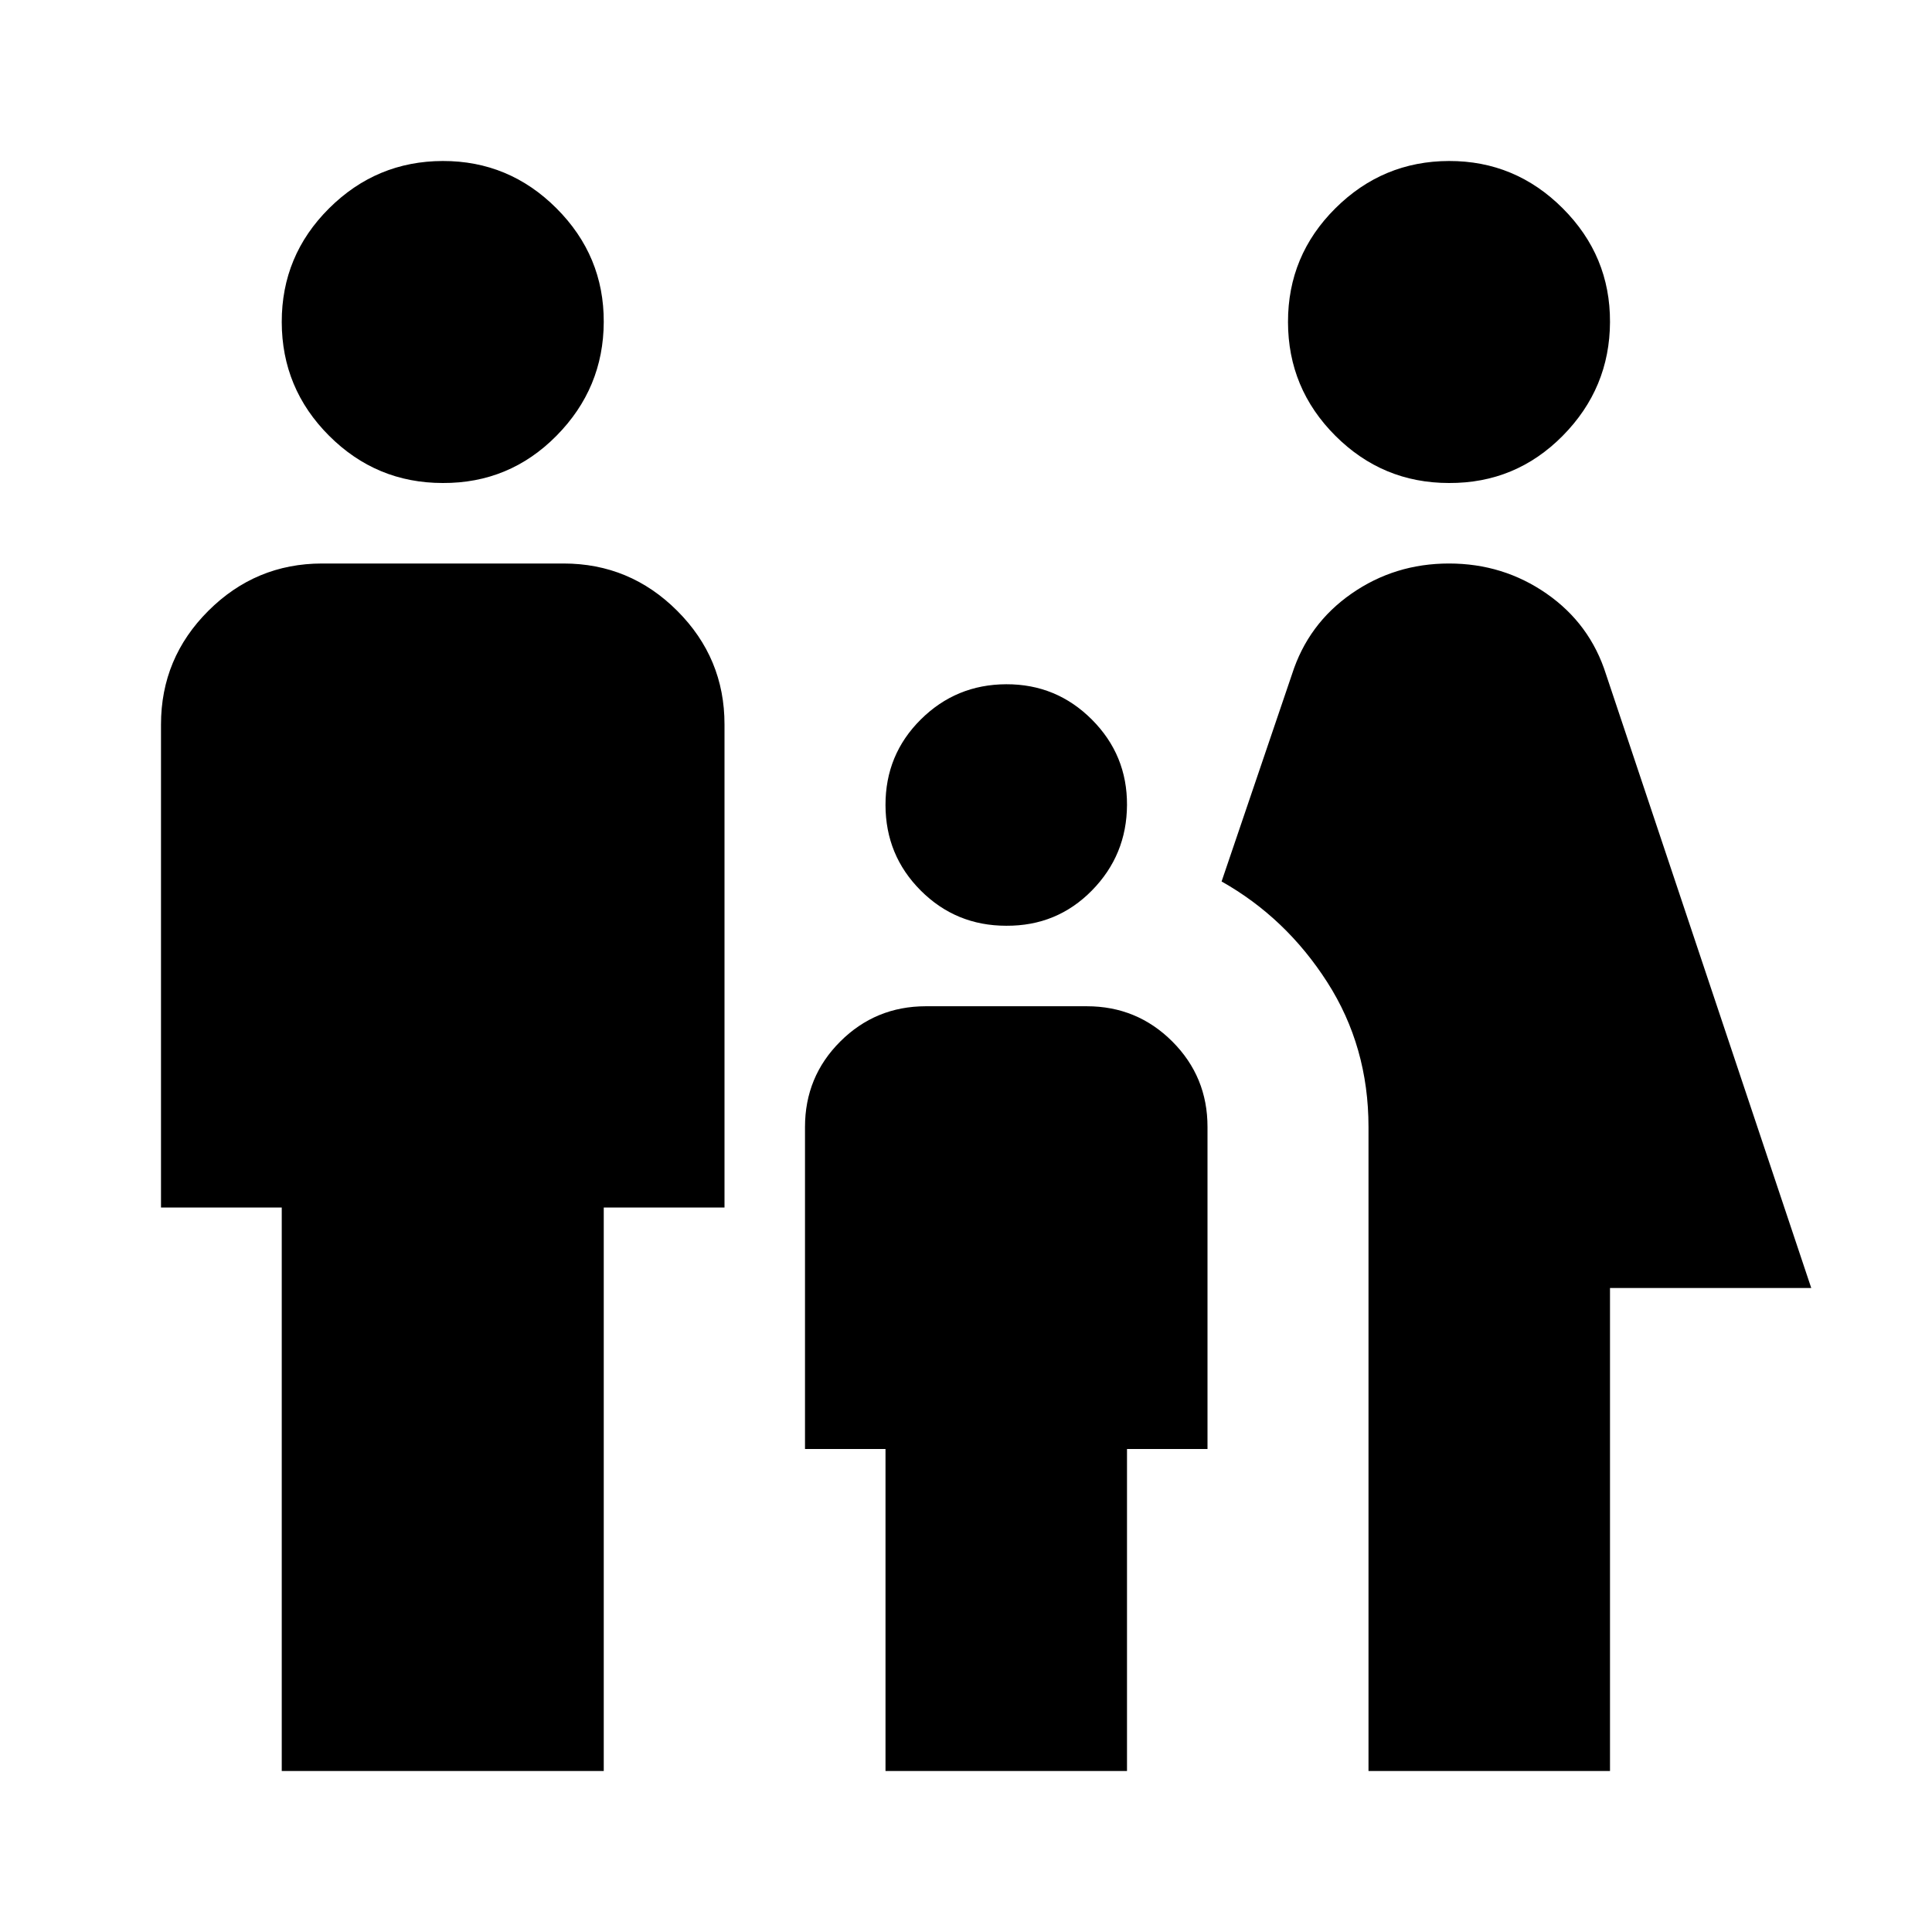
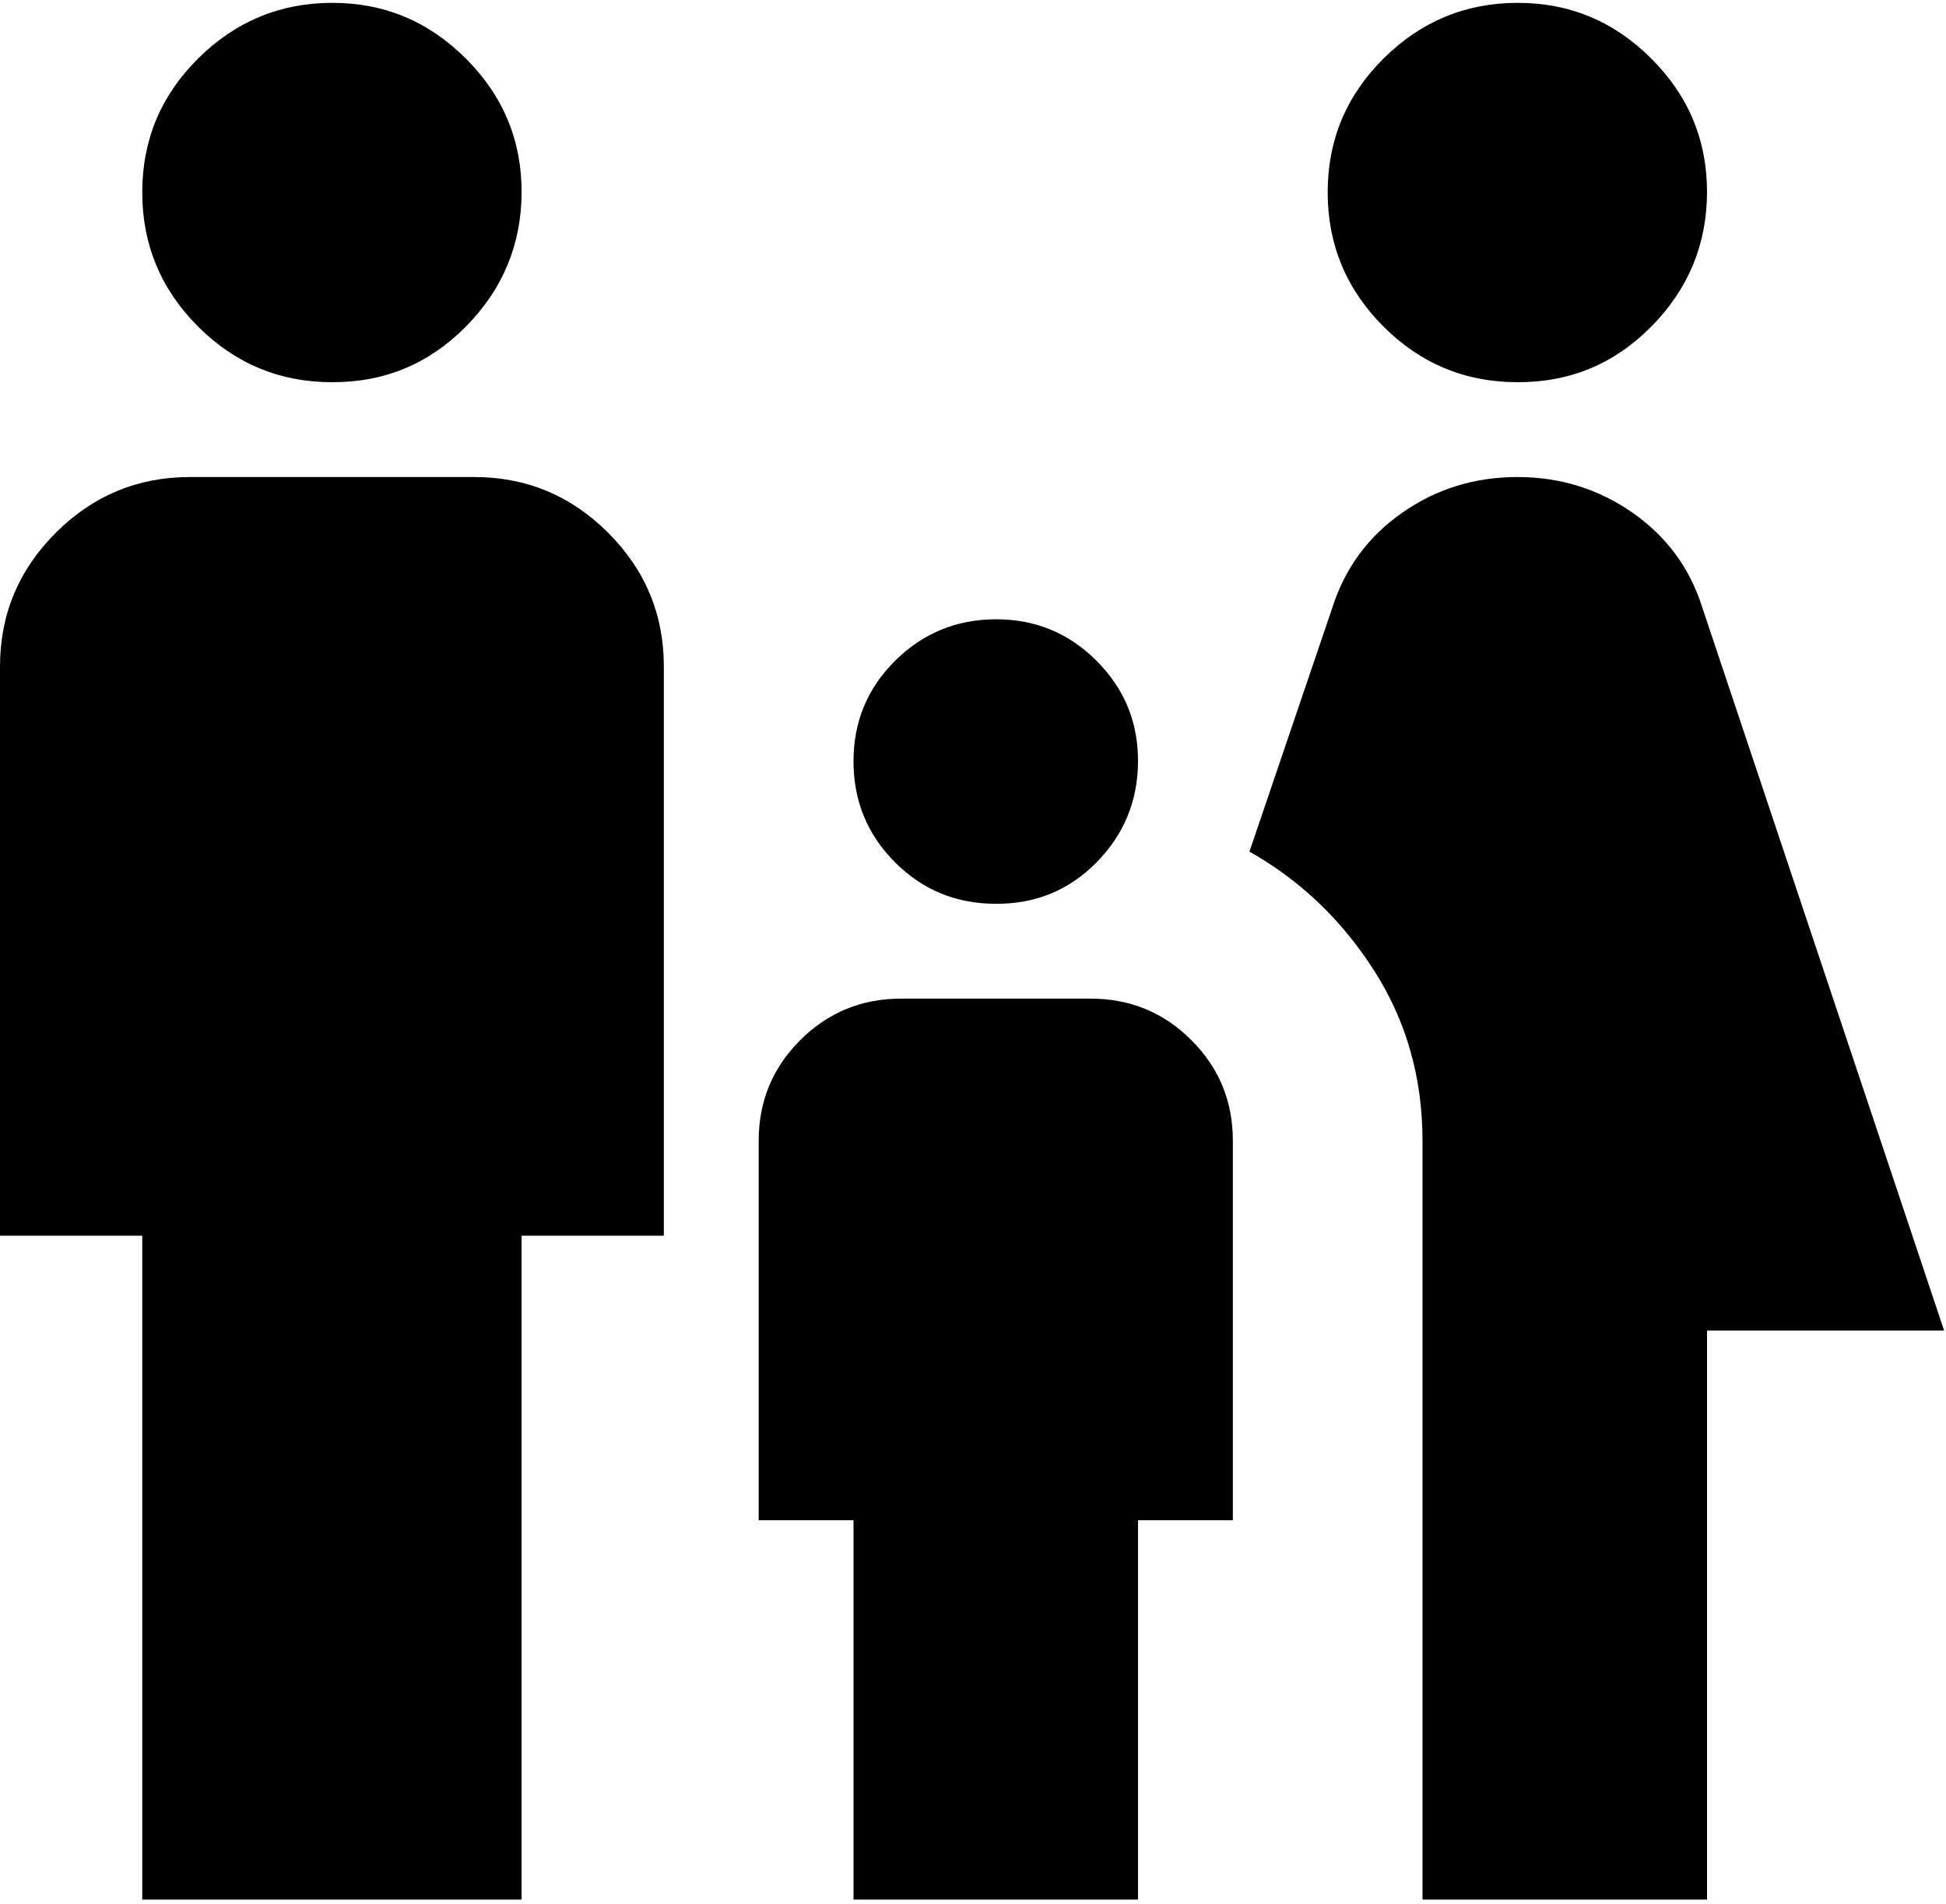
- <svg xmlns="http://www.w3.org/2000/svg" width="24" height="24" viewBox="0 0 24 24">
+ <svg xmlns="http://www.w3.org/2000/svg" viewBox="2 1.97 20.52 20.07">
  <path fill="currentColor" d="M18 6q-.825 0-1.412-.587T16 4t.588-1.412T18 2t1.413.588T20 4t-.587 1.413T18 6m-1 16v-8q0-1-.513-1.8t-1.312-1.25l.875-2.575q.2-.625.738-1T18 7t1.213.375t.737 1L22.5 16H20v6zm-4.5-10.5q-.625 0-1.062-.437T11 10t.438-1.062T12.5 8.5t1.063.438T14 10t-.437 1.063t-1.063.437M5.5 6q-.825 0-1.412-.587T3.5 4t.588-1.412T5.5 2t1.413.588T7.5 4t-.587 1.413T5.5 6m-2 16v-7H2V9q0-.825.588-1.412T4 7h3q.825 0 1.413.588T9 9v6H7.5v7zm7.5 0v-4h-1v-4q0-.625.438-1.062T11.5 12.5h2q.625 0 1.063.438T15 14v4h-1v4z" />
</svg>
